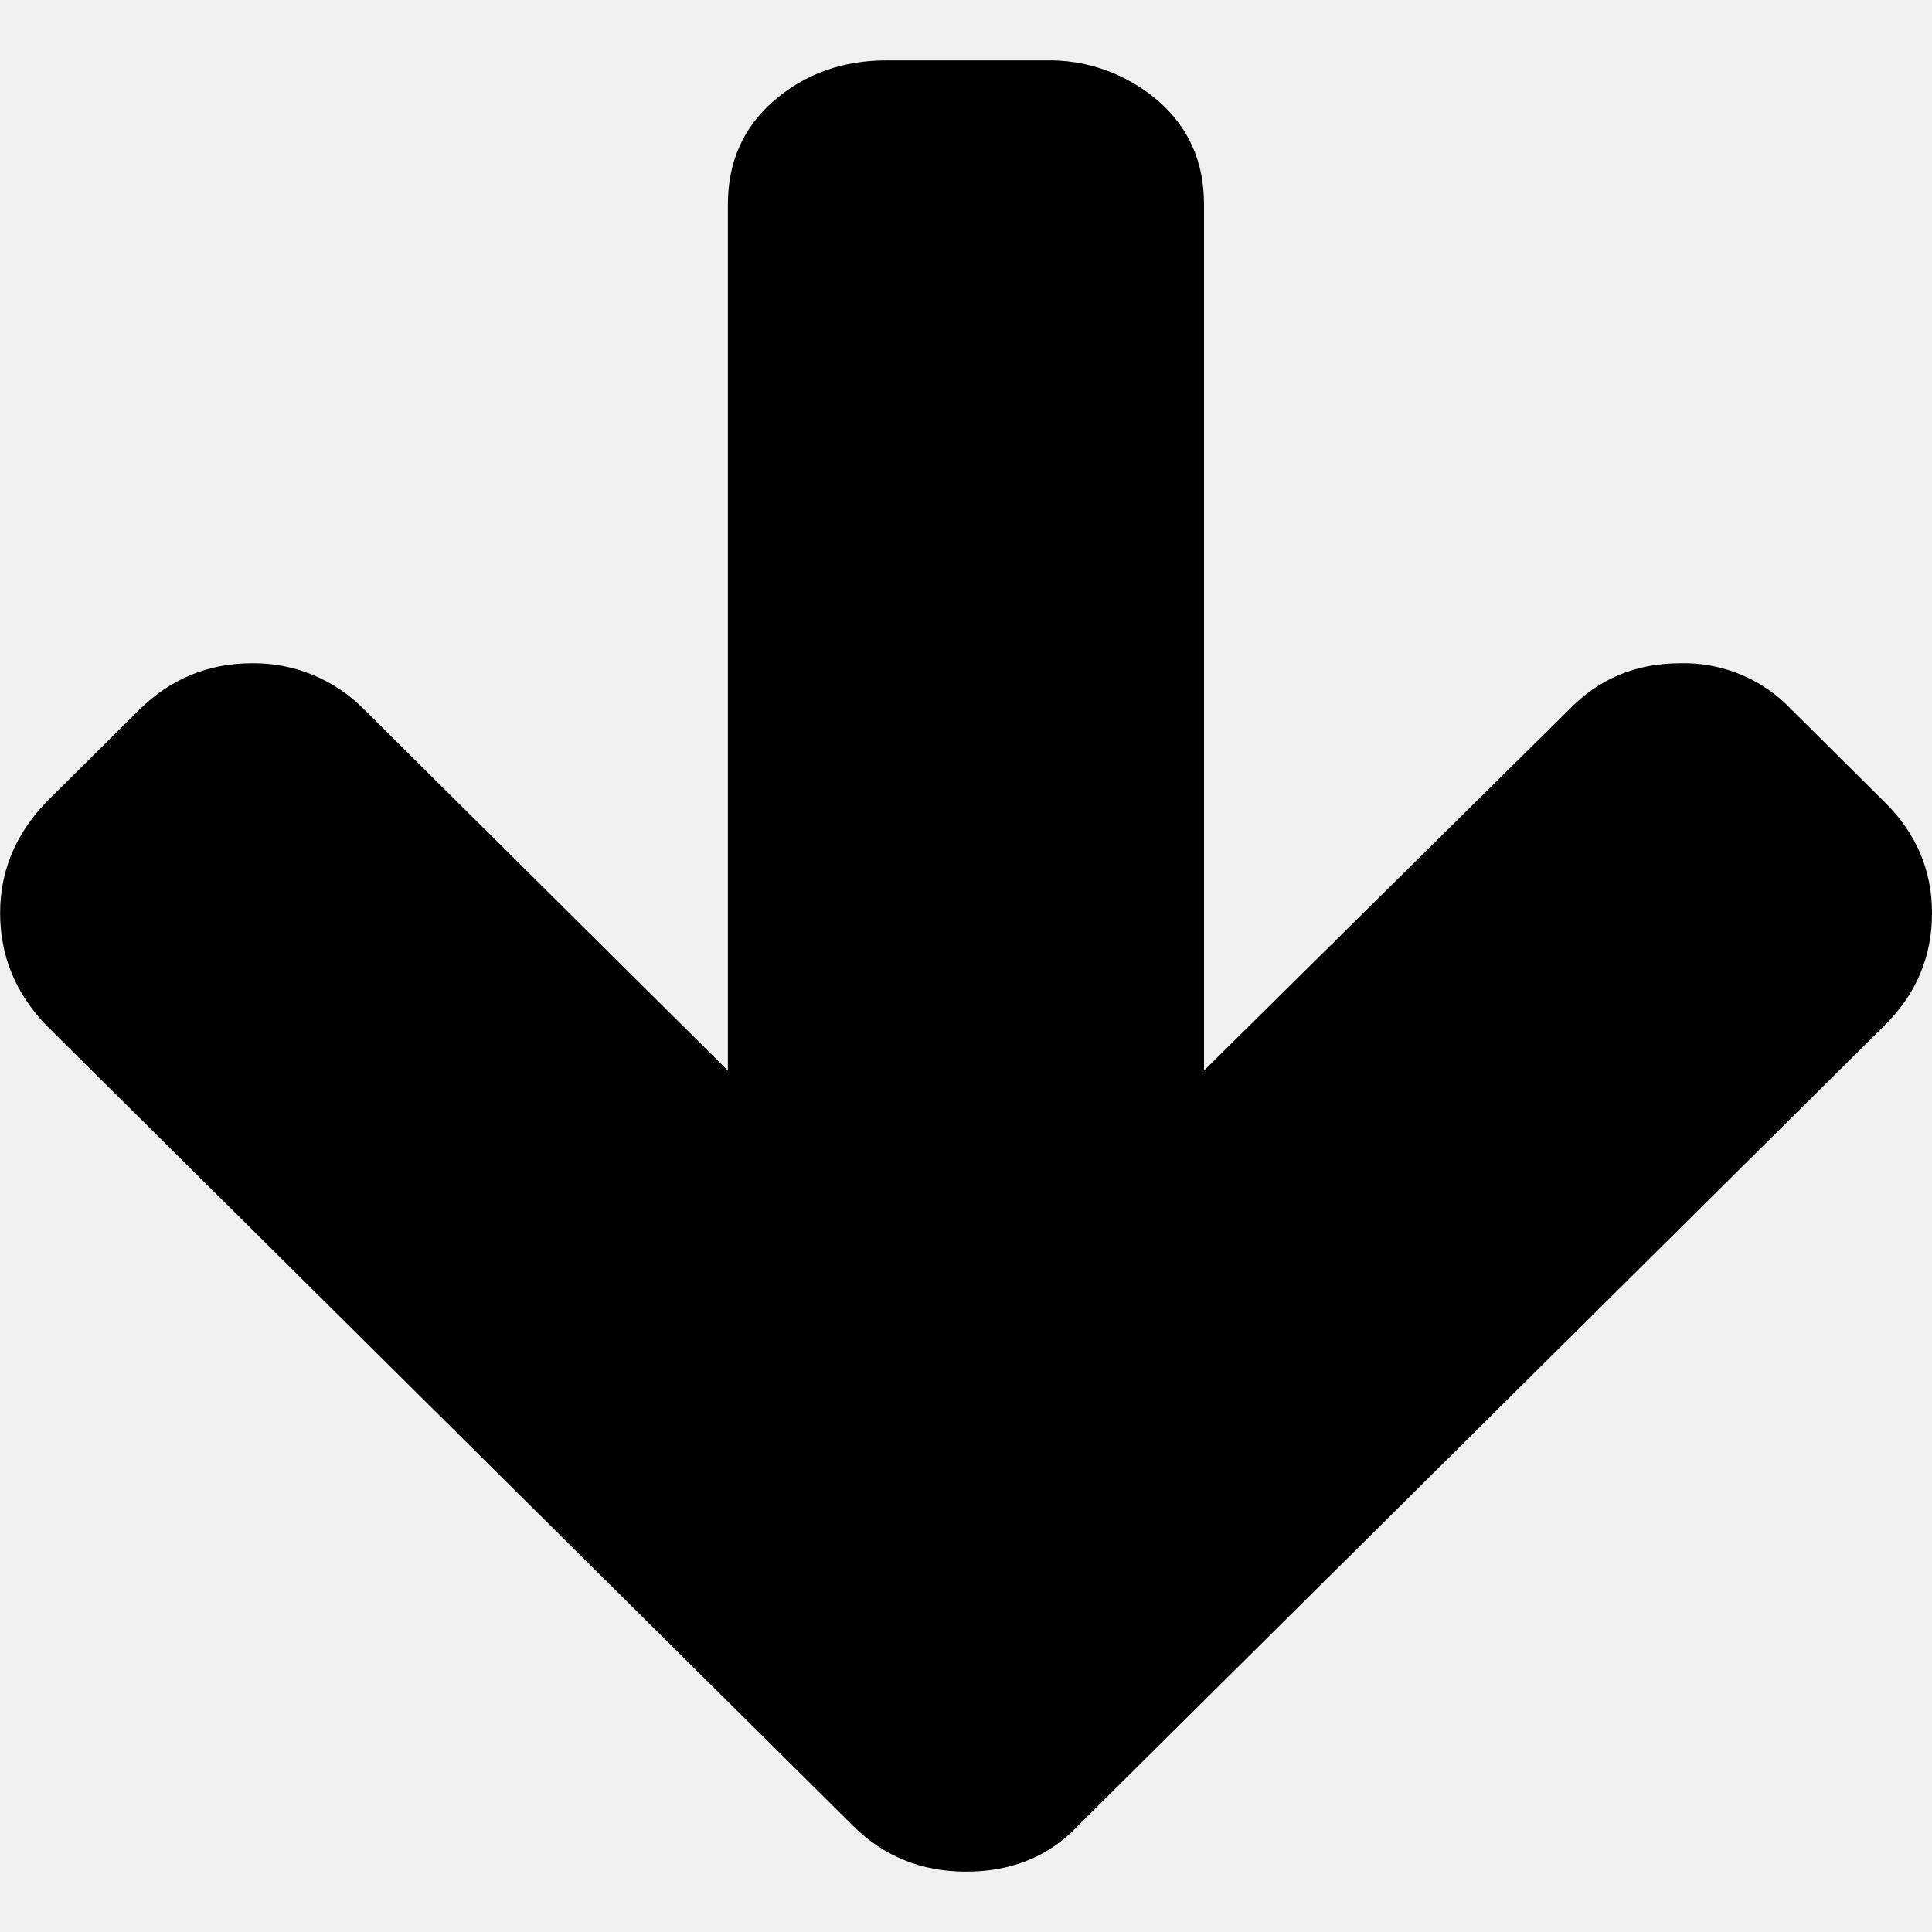
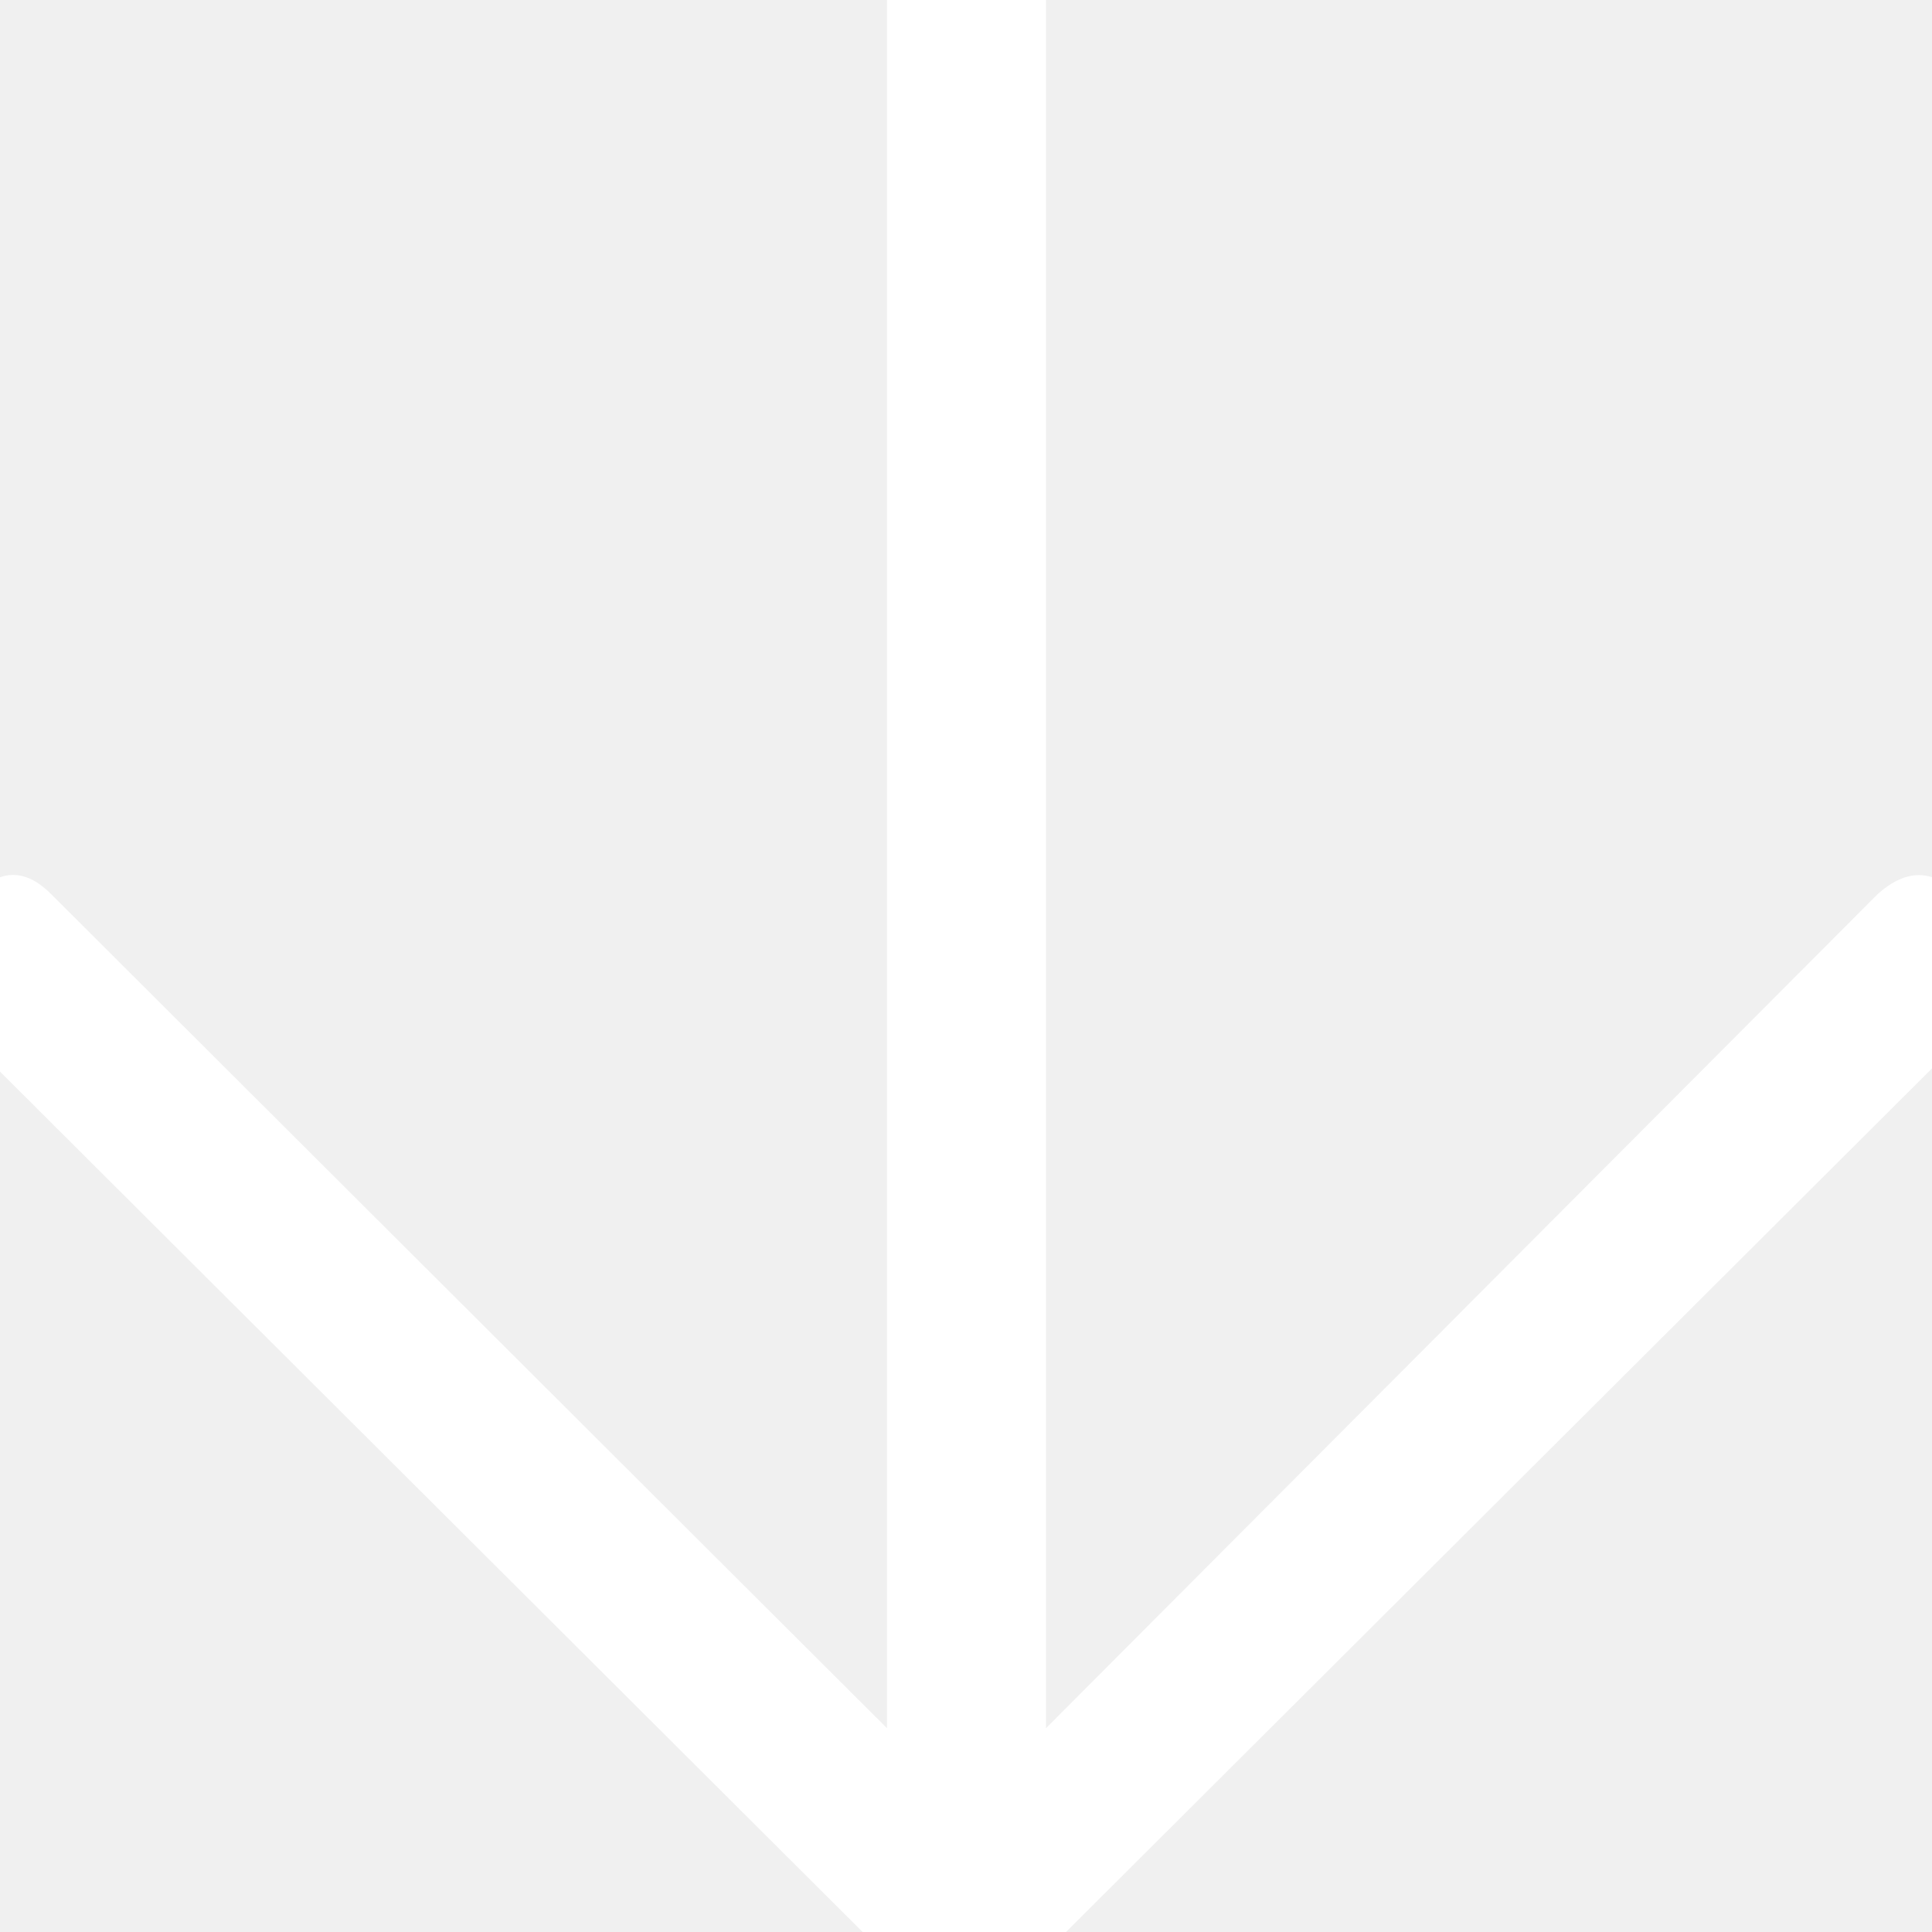
- <svg xmlns="http://www.w3.org/2000/svg" width="1em" height="1em" viewBox="0 0 16 15">
-   <path d="M8.924 14.623l6.686-6.634c.26-.258.39-.567.39-.927 0-.354-.13-.66-.39-.917l-.77-.765a1.225 1.225 0 0 0-.925-.387c-.37 0-.677.13-.924.387l-3.02 2.986V1.192c0-.353-.128-.64-.384-.86A1.377 1.377 0 0 0 8.657 0H7.343c-.363 0-.673.11-.93.331-.256.22-.385.508-.385.861v7.174L3.02 5.38a1.28 1.28 0 0 0-.934-.387c-.363 0-.675.13-.935.387l-.77.765c-.253.265-.38.57-.38.917 0 .353.127.662.38.927l6.686 6.634c.253.251.564.377.934.377.377 0 .685-.126.924-.377z" />
+ <svg viewBox="0 0 12 12">
+   <defs />
+   <path fill="#FFF" fill-rule="evenodd" d="M5.742 12.384c.174.155.339.155.494 0l6.126-6.109c.174-.174.184-.347.029-.521l-.233-.203c-.154-.154-.319-.154-.493 0l-5.168 5.183V-.153c0-.231-.116-.347-.348-.347h-.29c-.233 0-.35.116-.35.347v10.887L.314 5.55c-.155-.154-.31-.154-.465 0l-.232.203c-.155.174-.155.347 0 .521l6.126 6.11z" />
</svg>
